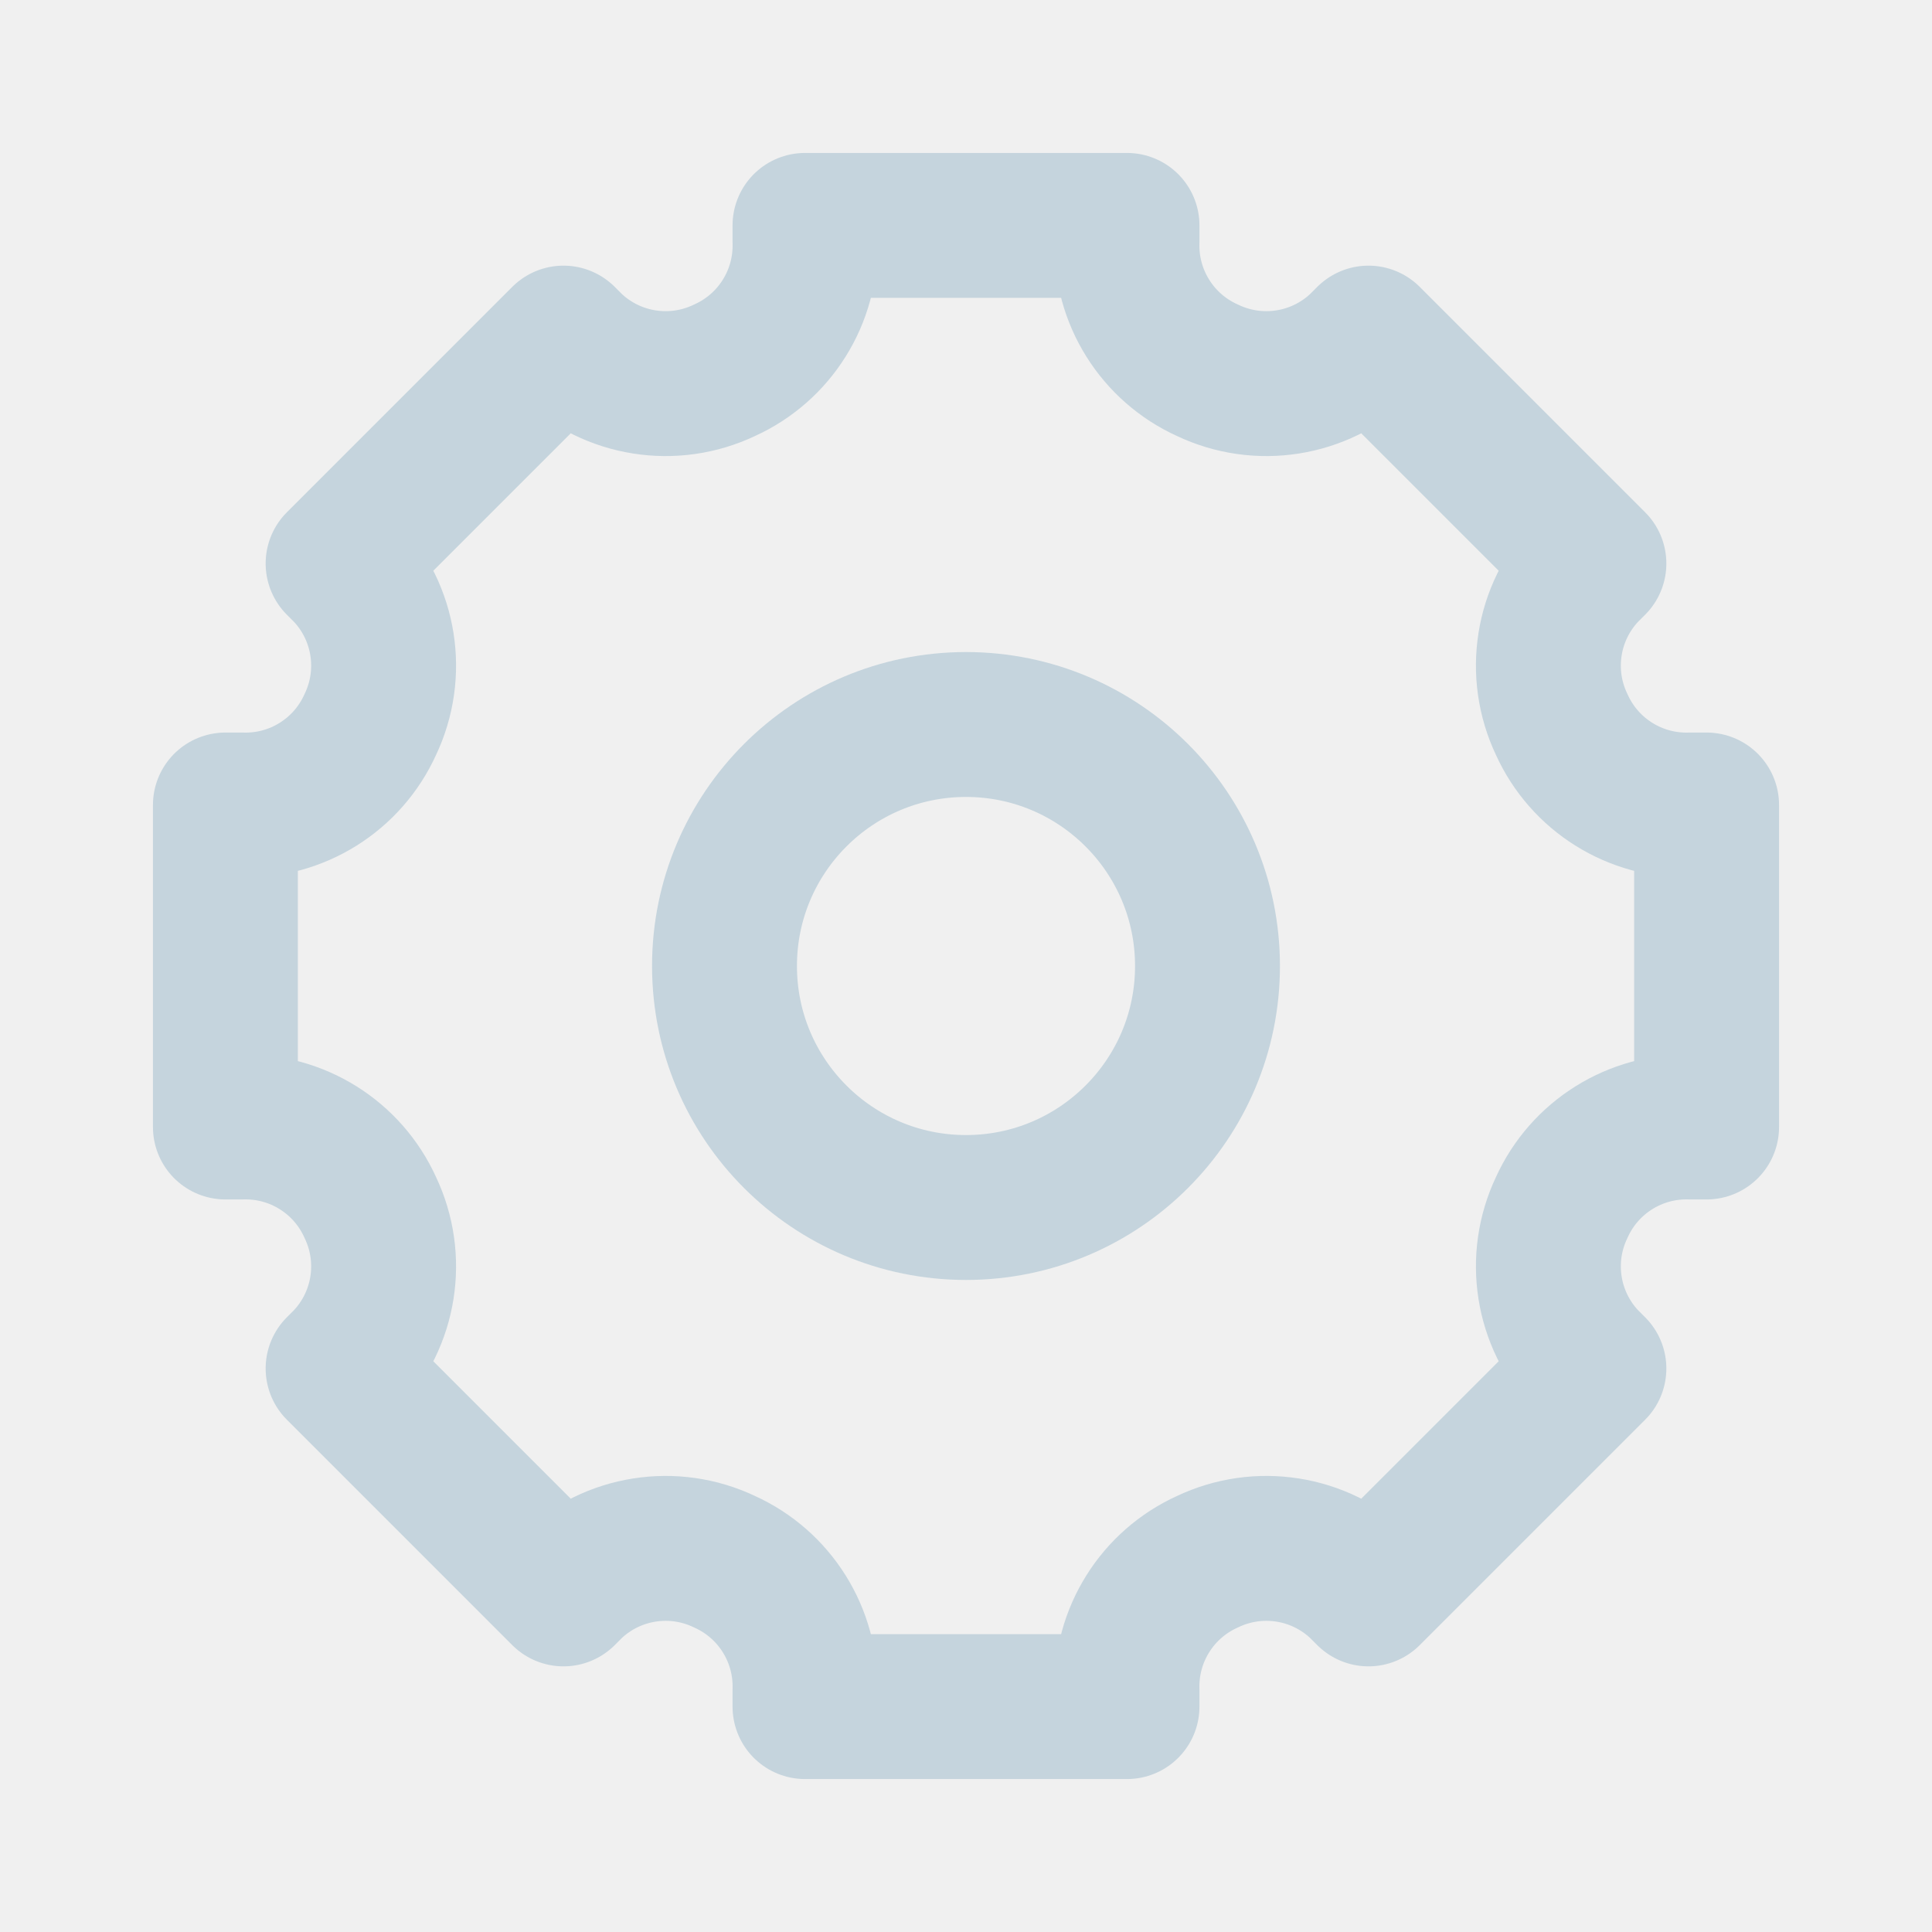
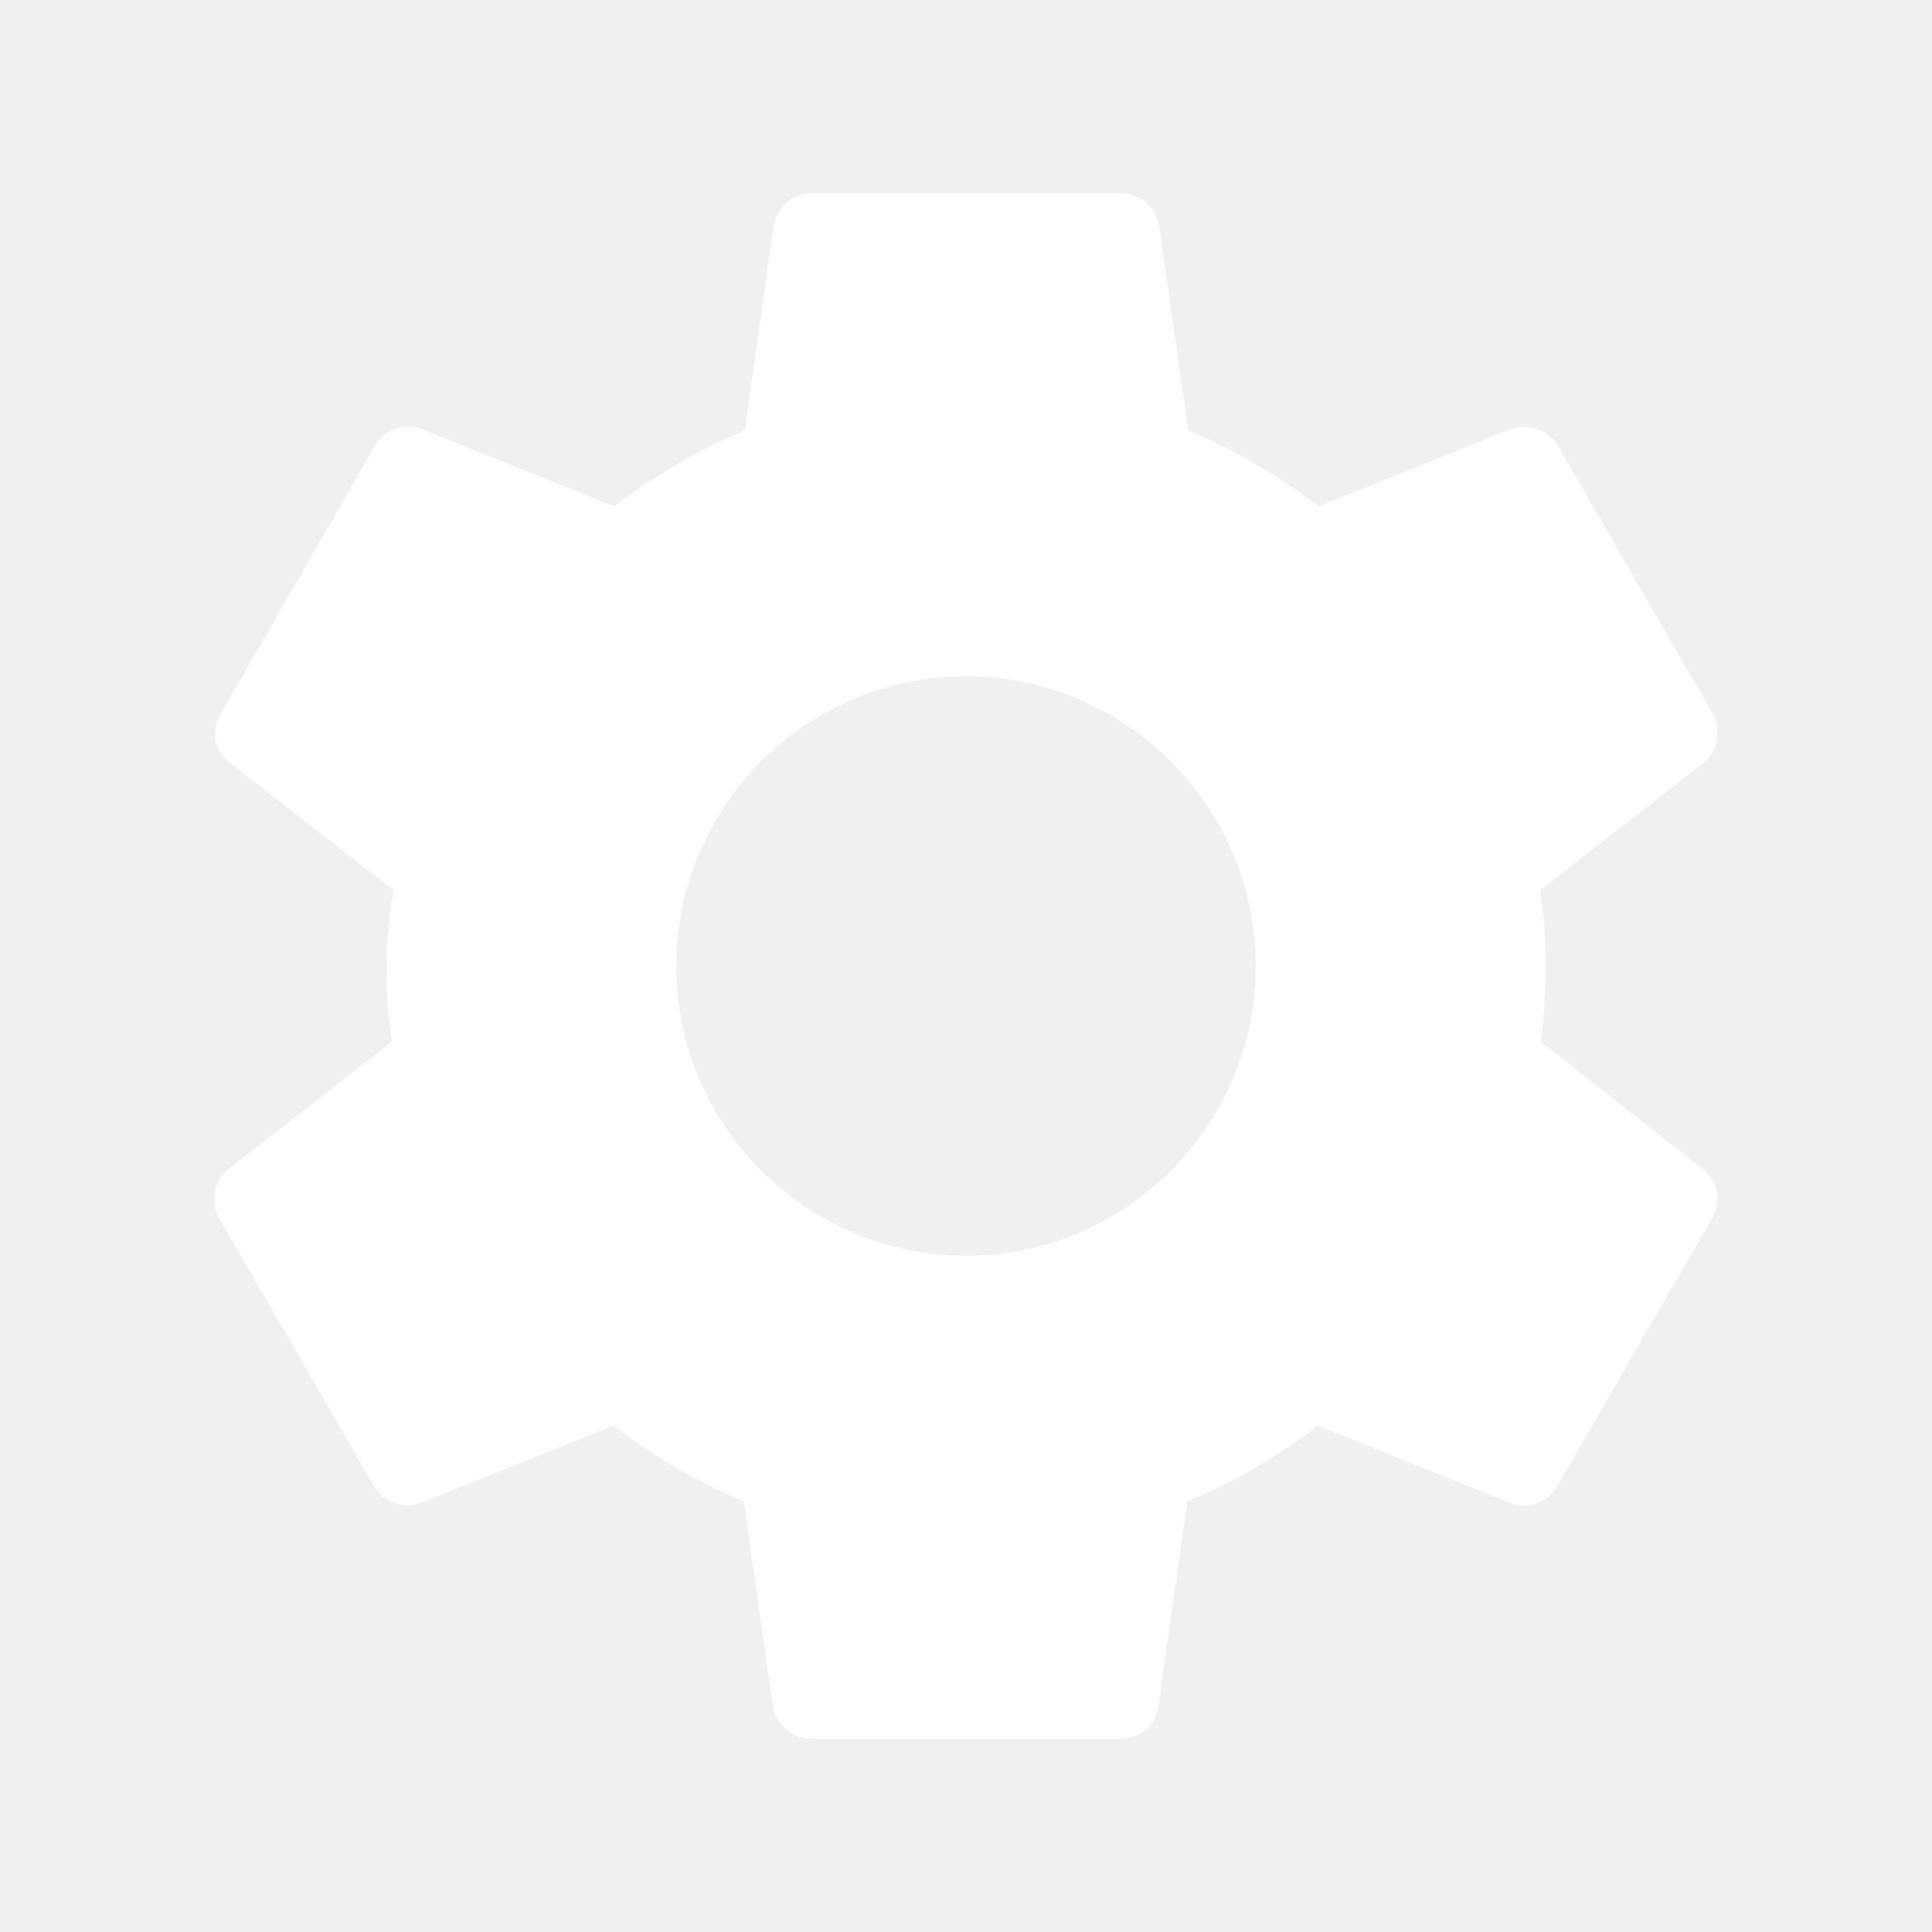
- <svg xmlns="http://www.w3.org/2000/svg" width="24" height="24" viewBox="0 0 24 24" fill="none" stroke="#c5d4dd" stroke-width="1.8" stroke-linecap="round" stroke-linejoin="round">
-   <circle cx="12" cy="12" r="3" />
-   <path d="M19.4 15a1.7 1.7 0 0 0 .3 1.9l.1.1-2.8 2.8-.1-.1a1.7 1.7 0 0 0-1.9-.3 1.7 1.7 0 0 0-1 1.6v.2h-4V21a1.7 1.7 0 0 0-1-1.6 1.7 1.7 0 0 0-1.9.3l-.1.1L4.2 17l.1-.1a1.7 1.7 0 0 0 .3-1.9A1.7 1.7 0 0 0 3 14H2.8v-4H3a1.7 1.7 0 0 0 1.6-1 1.7 1.7 0 0 0-.3-1.9L4.2 7 7 4.2l.1.1A1.7 1.7 0 0 0 9 4.6a1.7 1.7 0 0 0 1-1.6v-.2h4V3a1.7 1.7 0 0 0 1 1.6 1.7 1.7 0 0 0 1.9-.3l.1-.1L19.8 7l-.1.1a1.7 1.7 0 0 0-.3 1.9 1.7 1.7 0 0 0 1.6 1h.2v4H21a1.7 1.7 0 0 0-1.6 1z" />
+ <svg xmlns="http://www.w3.org/2000/svg" width="24" height="24" viewBox="0 0 24 24">
+   <path fill="#ffffff" d="M19.14 12.94c.04-.3.06-.61.06-.94 0-.32-.02-.64-.07-.94l2.03-1.58c.18-.14.23-.41.12-.61l-1.92-3.32c-.12-.22-.37-.29-.59-.22l-2.39.96c-.5-.38-1.03-.7-1.62-.94l-.36-2.54c-.04-.24-.24-.41-.48-.41h-3.84c-.24 0-.43.17-.47.41l-.36 2.54c-.59.24-1.13.57-1.62.94l-2.39-.96c-.22-.08-.47 0-.59.22L2.74 8.87c-.12.21-.08.47.12.61l2.03 1.58c-.05.3-.09.63-.09.94s.02.64.07.94l-2.03 1.58c-.18.14-.23.41-.12.61l1.92 3.32c.12.22.37.29.59.22l2.39-.96c.5.38 1.03.7 1.62.94l.36 2.54c.05.24.24.41.48.41h3.84c.24 0 .44-.17.47-.41l.36-2.54c.59-.24 1.13-.56 1.62-.94l2.39.96c.22.08.47 0 .59-.22l1.92-3.32c.12-.22.07-.47-.12-.61l-2.01-1.58zM12 15.6c-1.98 0-3.6-1.62-3.6-3.6s1.62-3.6 3.6-3.6 3.6 1.62 3.6 3.6-1.62 3.6-3.6 3.6z" />
</svg>
